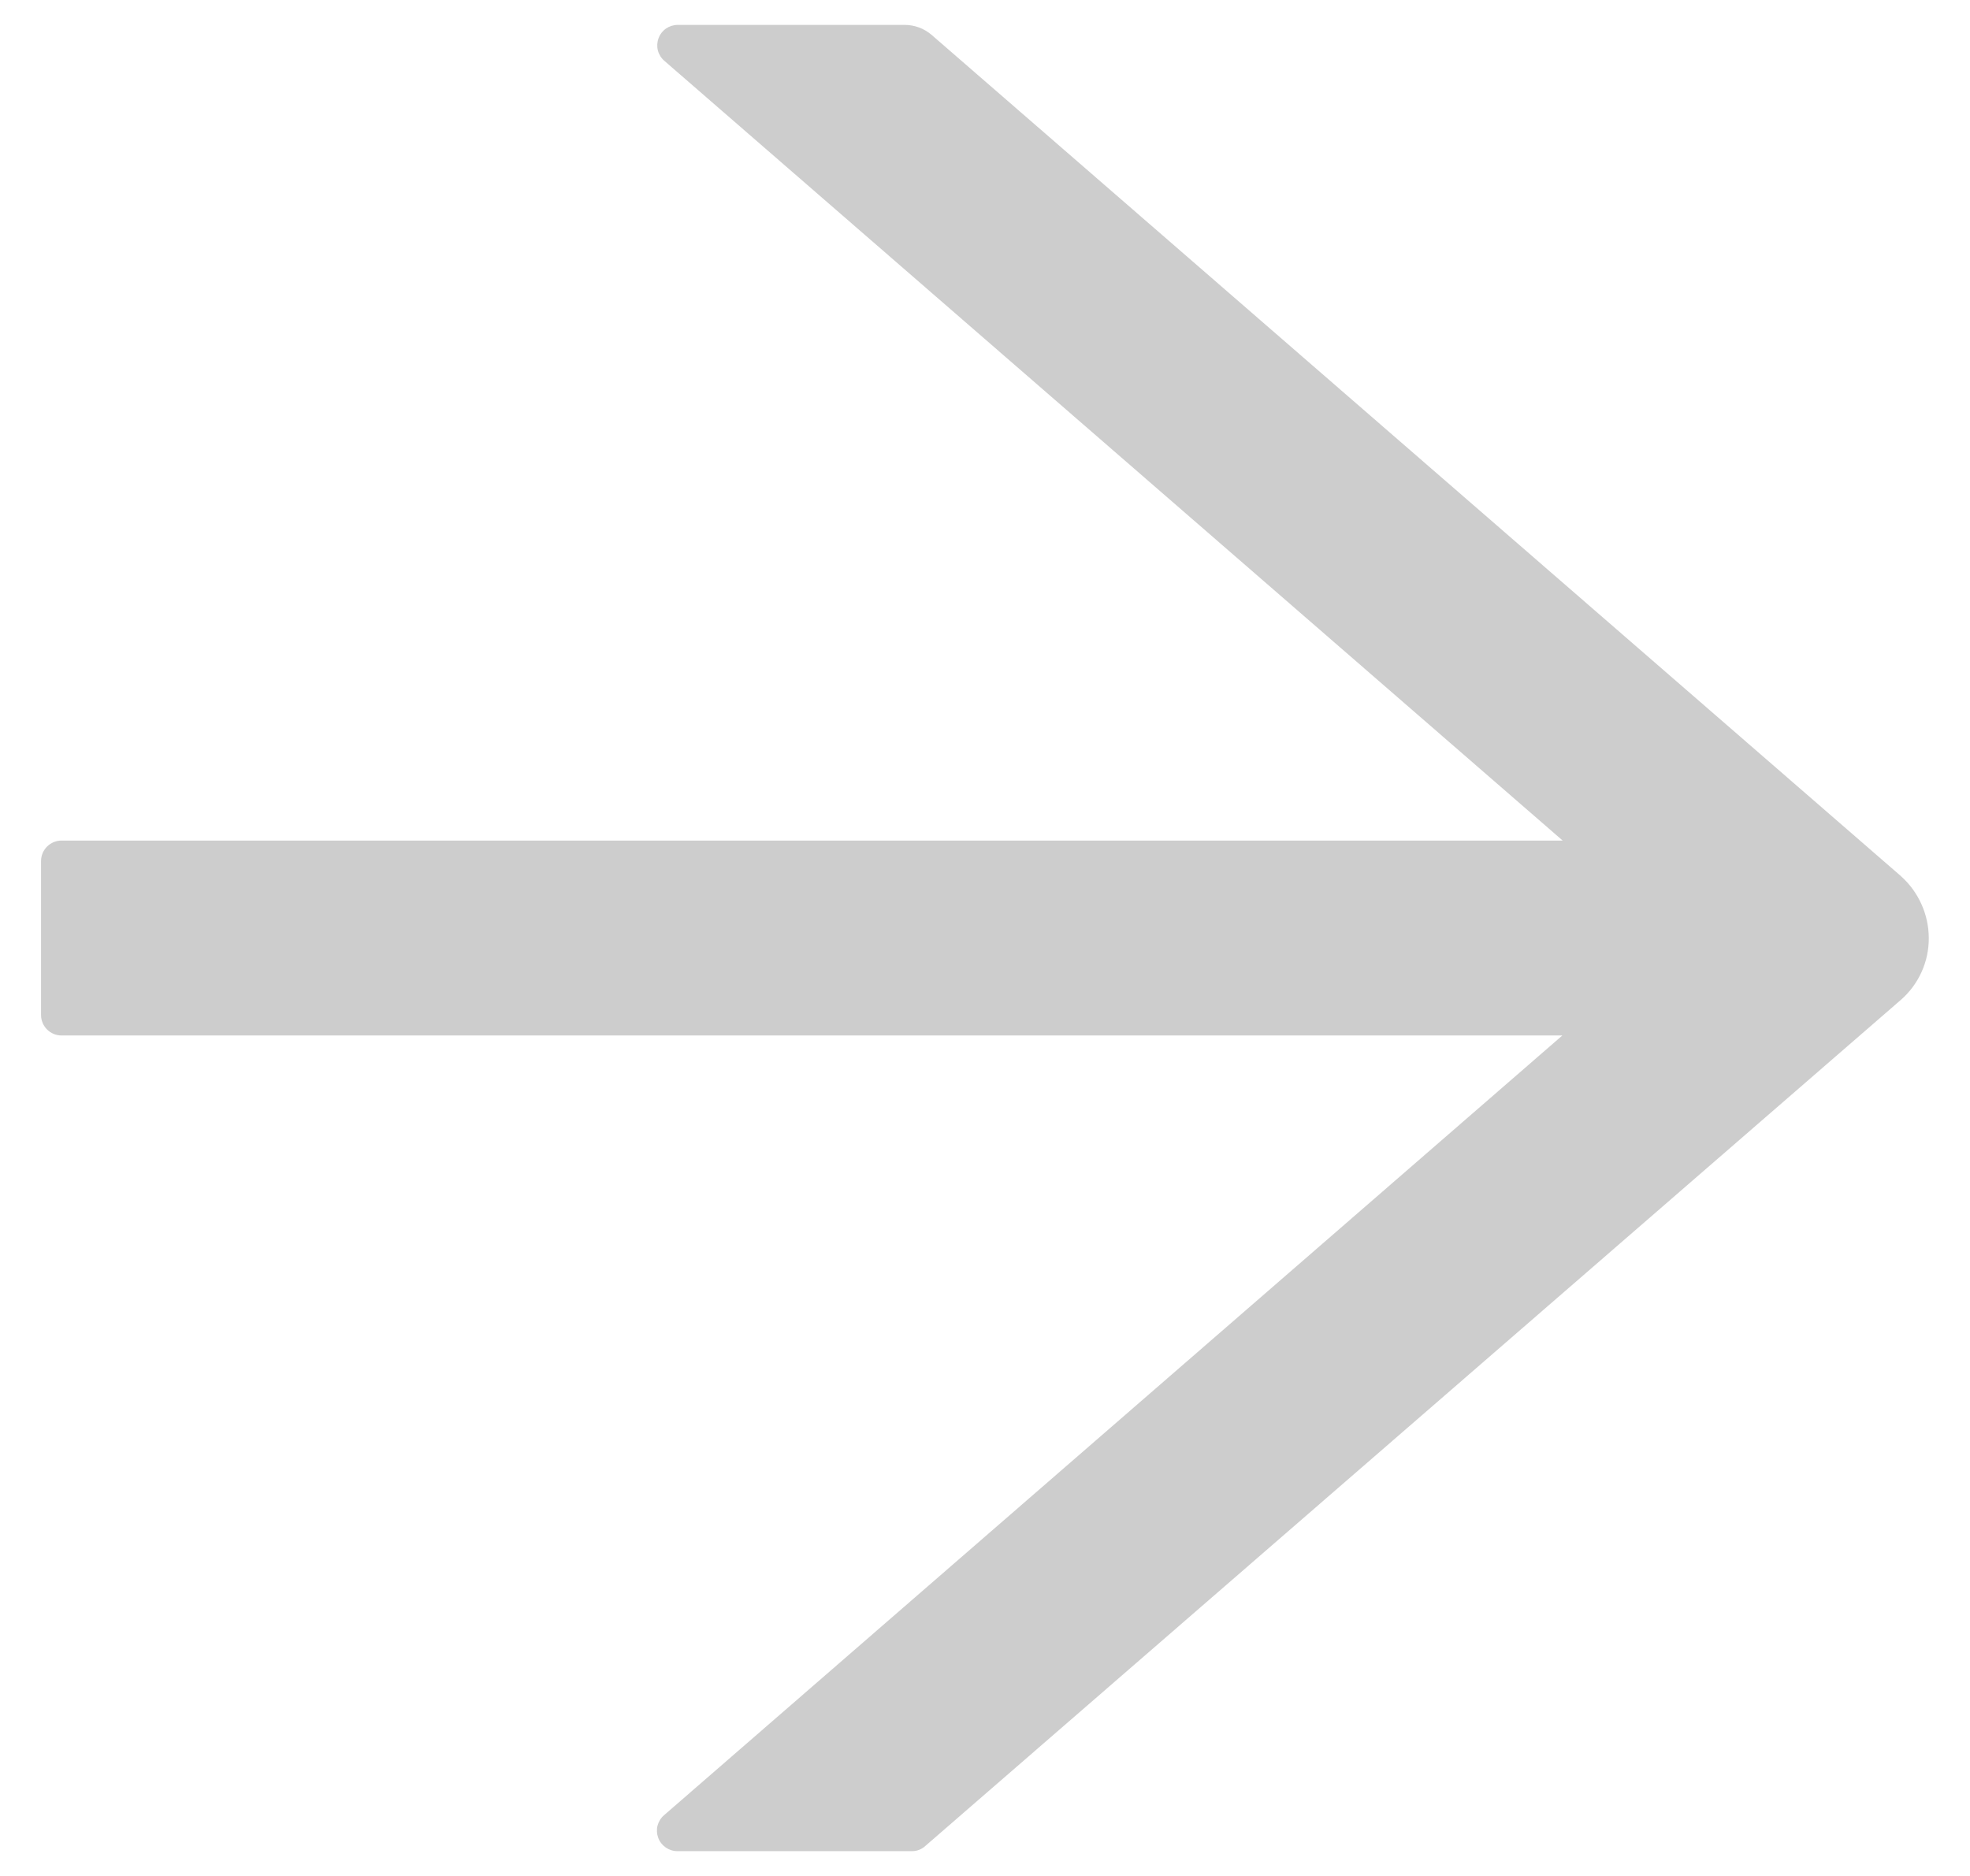
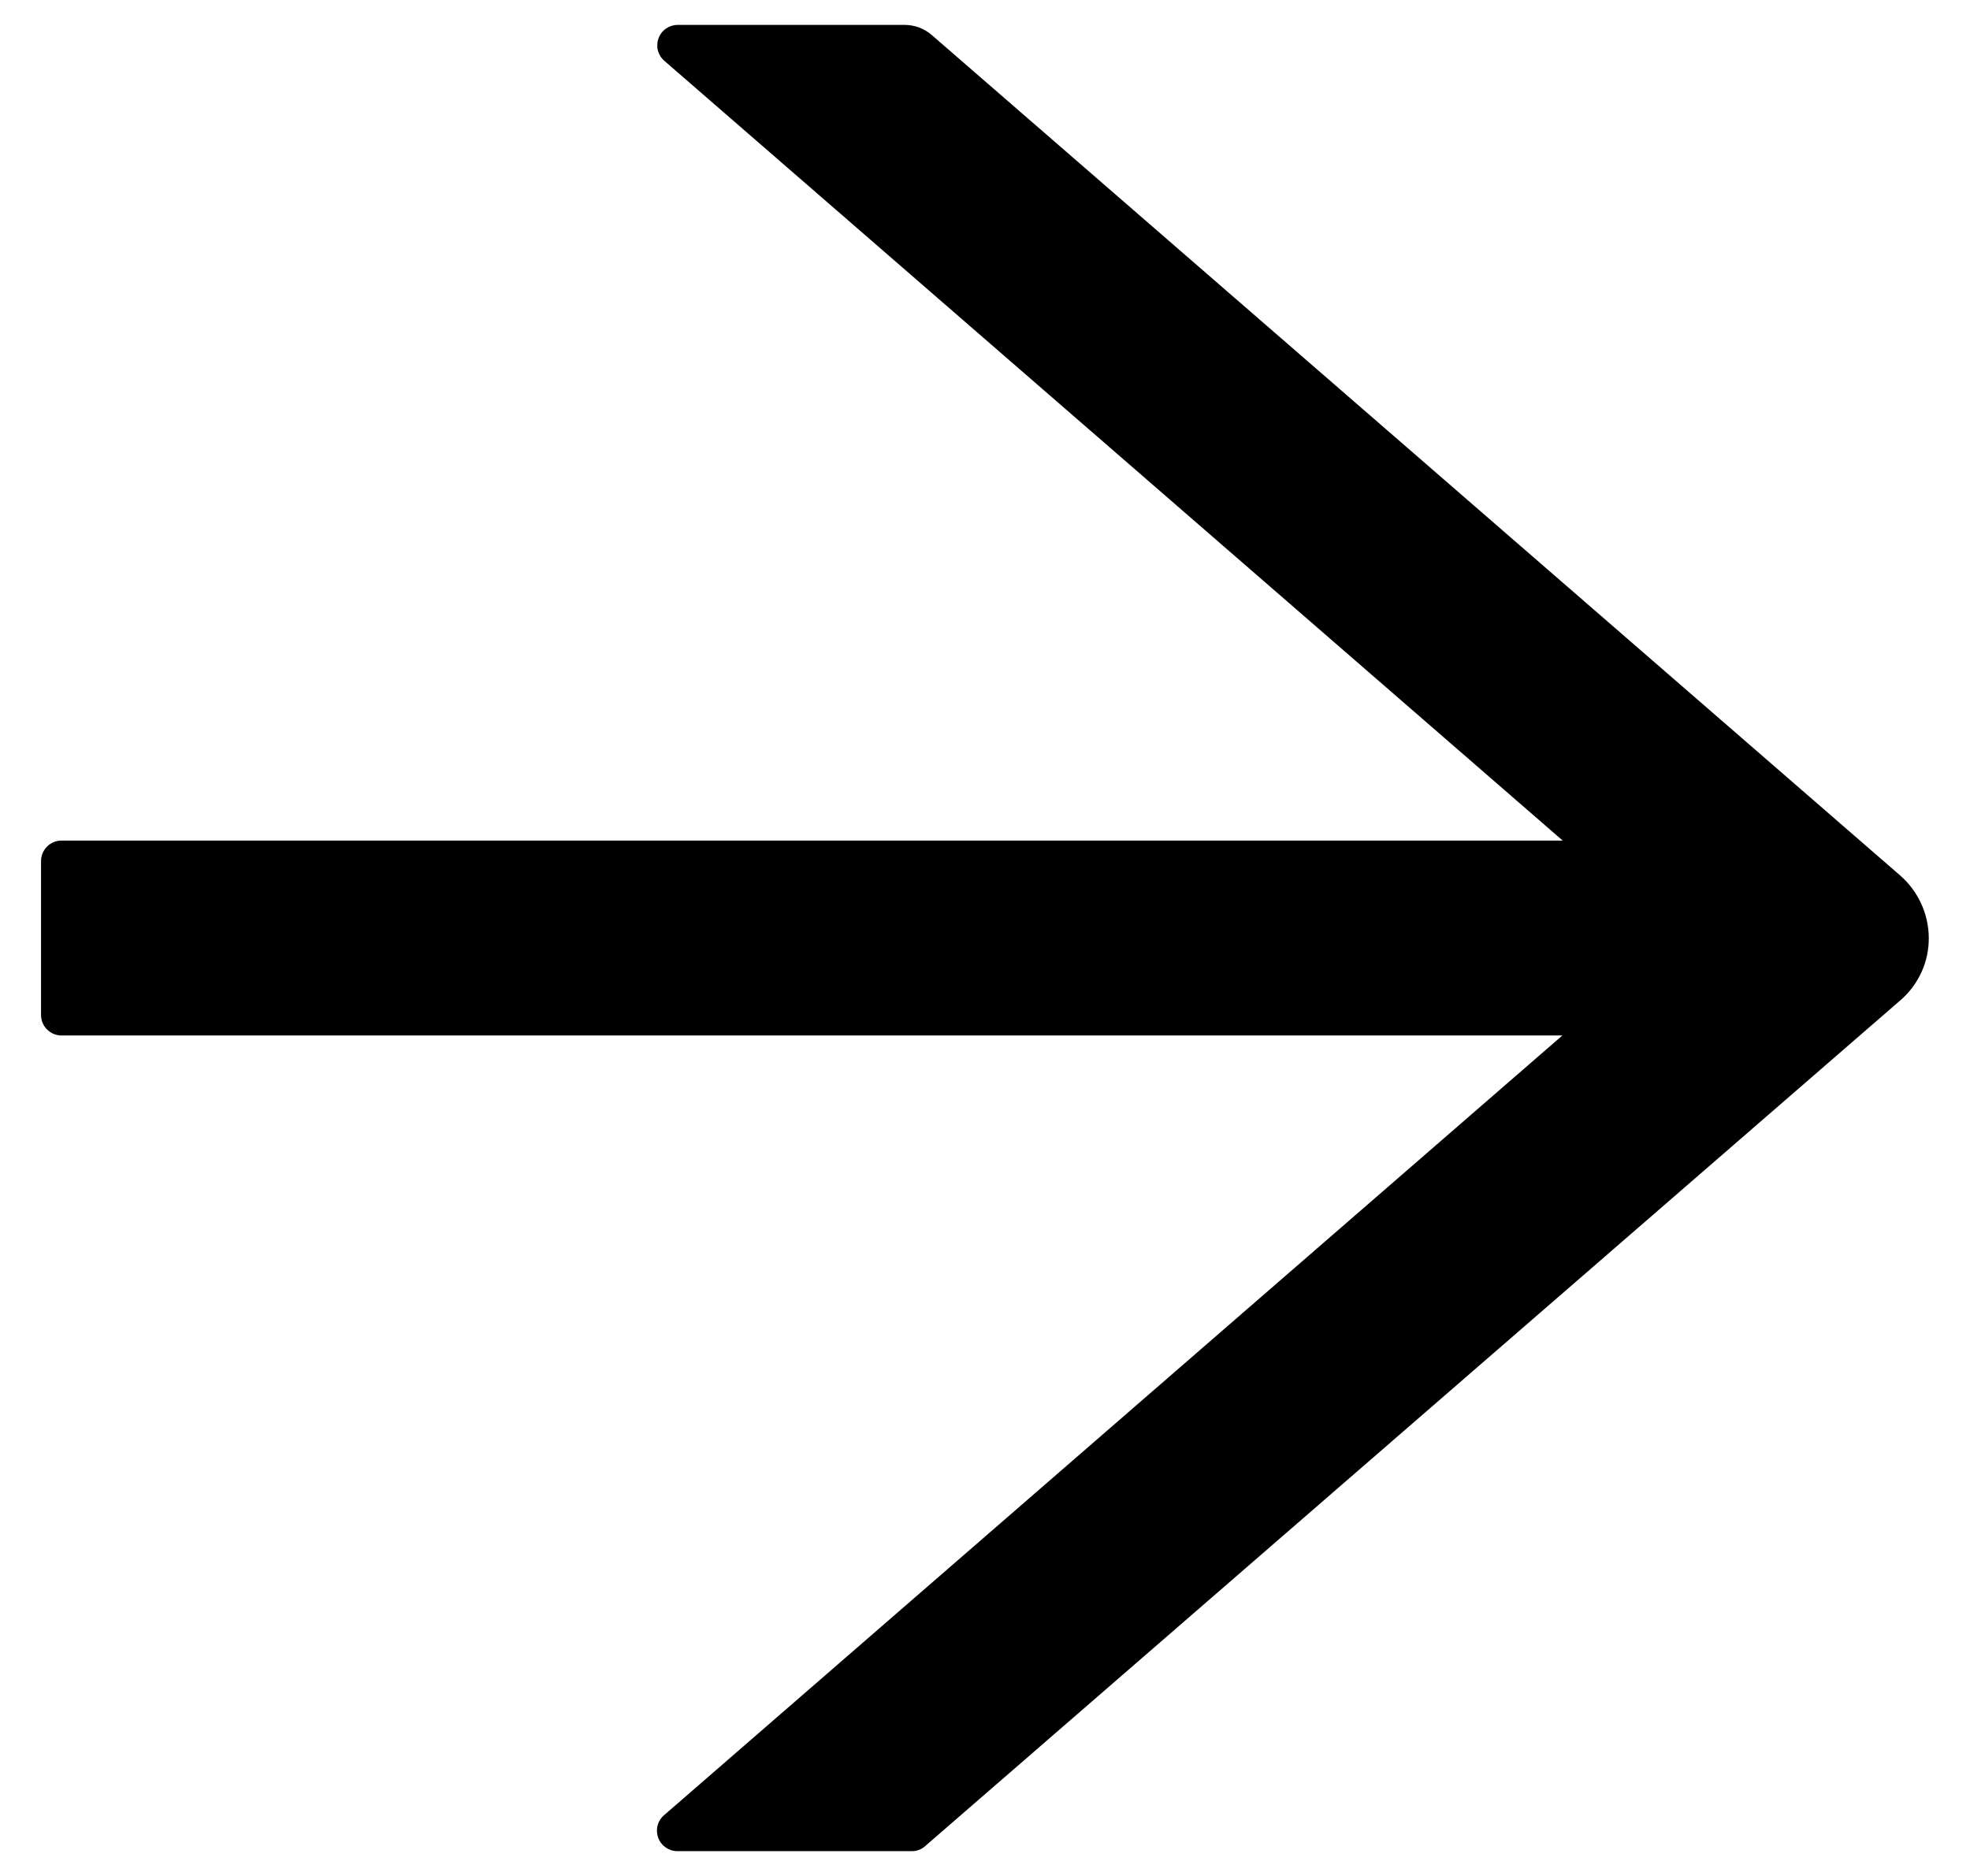
- <svg xmlns="http://www.w3.org/2000/svg" width="42" height="40" viewBox="0 0 42 40" fill="#CDCDCD">
+ <svg xmlns="http://www.w3.org/2000/svg" width="42" height="40" viewBox="0 0 42 40">
  <path d="M40.523 18.677L19.863 0.745C19.703 0.607 19.499 0.531 19.288 0.531H14.448C14.359 0.531 14.272 0.559 14.199 0.609C14.126 0.66 14.07 0.732 14.04 0.816C14.009 0.899 14.004 0.99 14.026 1.076C14.049 1.163 14.097 1.24 14.165 1.298L33.316 17.923H1.312C1.196 17.923 1.085 17.969 1.003 18.051C0.921 18.133 0.875 18.244 0.875 18.36V21.642C0.875 21.883 1.071 22.079 1.312 22.079H33.309L14.158 38.704C14.09 38.762 14.042 38.839 14.019 38.925C13.997 39.011 14.002 39.102 14.033 39.186C14.063 39.269 14.119 39.341 14.192 39.392C14.265 39.443 14.352 39.471 14.441 39.471H19.444C19.549 39.471 19.651 39.432 19.728 39.36L40.52 21.325C40.71 21.161 40.862 20.957 40.966 20.728C41.07 20.5 41.123 20.251 41.121 20C41.12 19.749 41.066 19.501 40.962 19.273C40.859 19.045 40.708 18.841 40.52 18.675L40.523 18.677Z" />
</svg>
